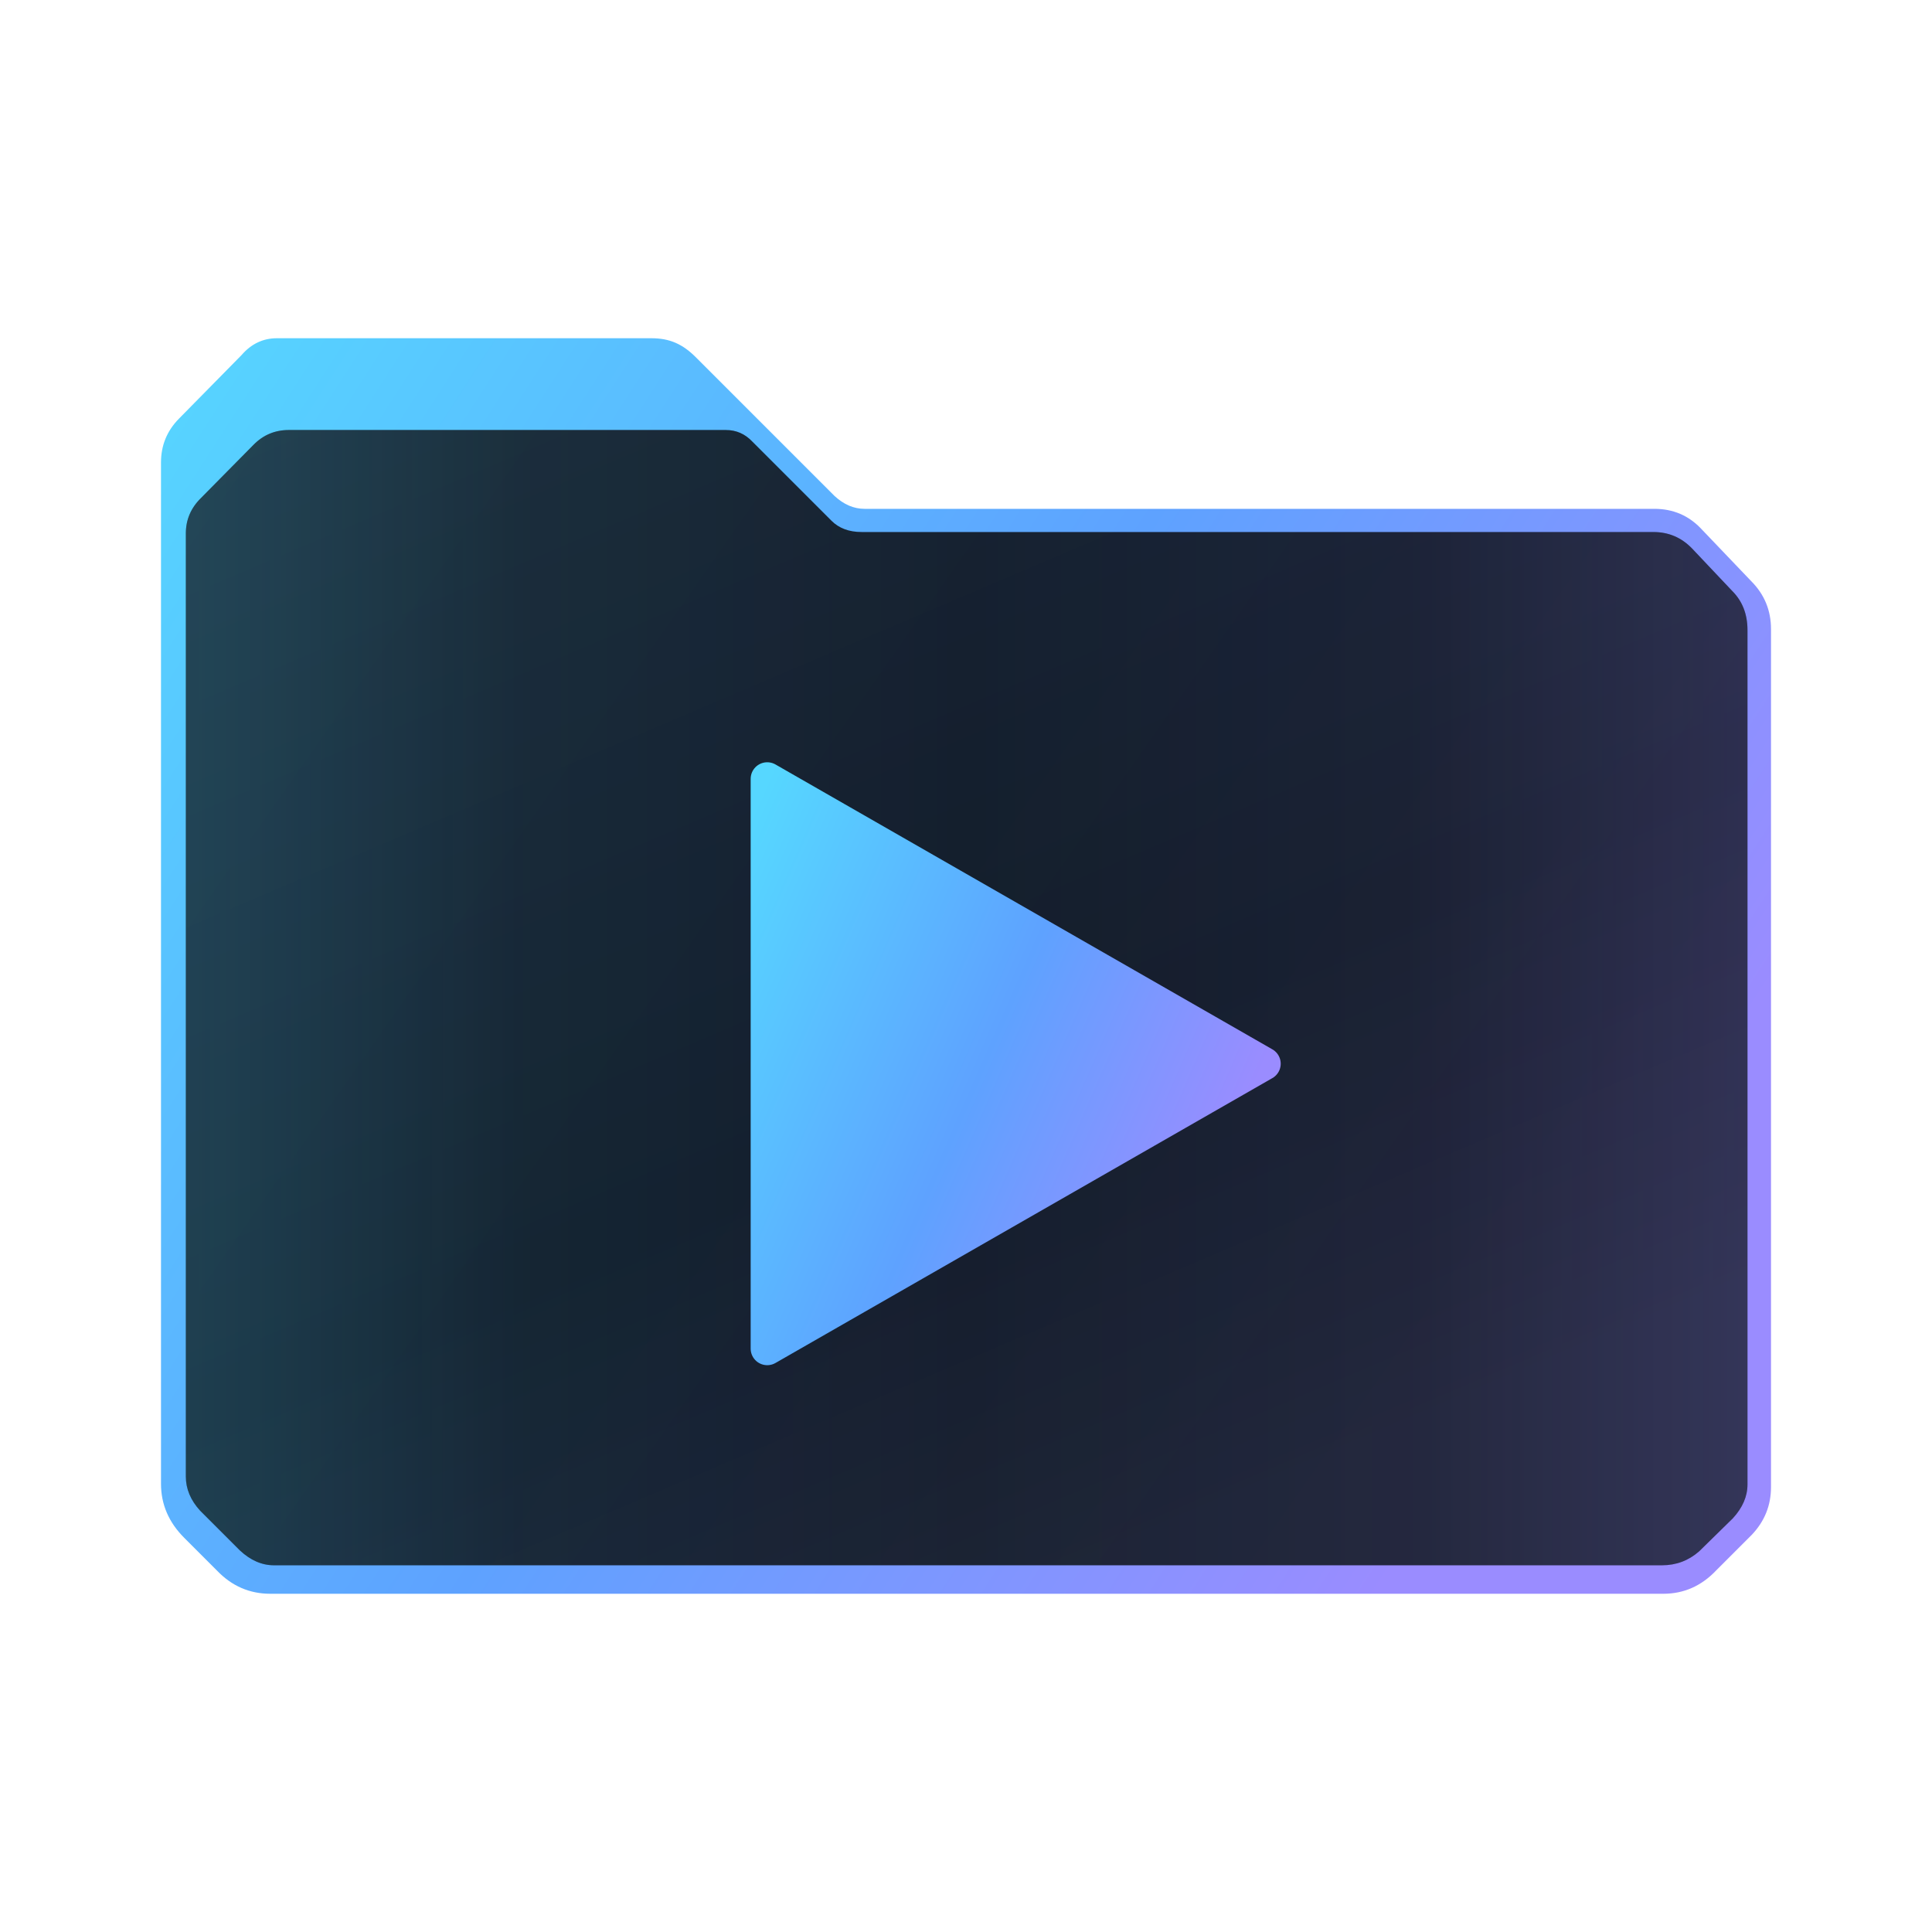
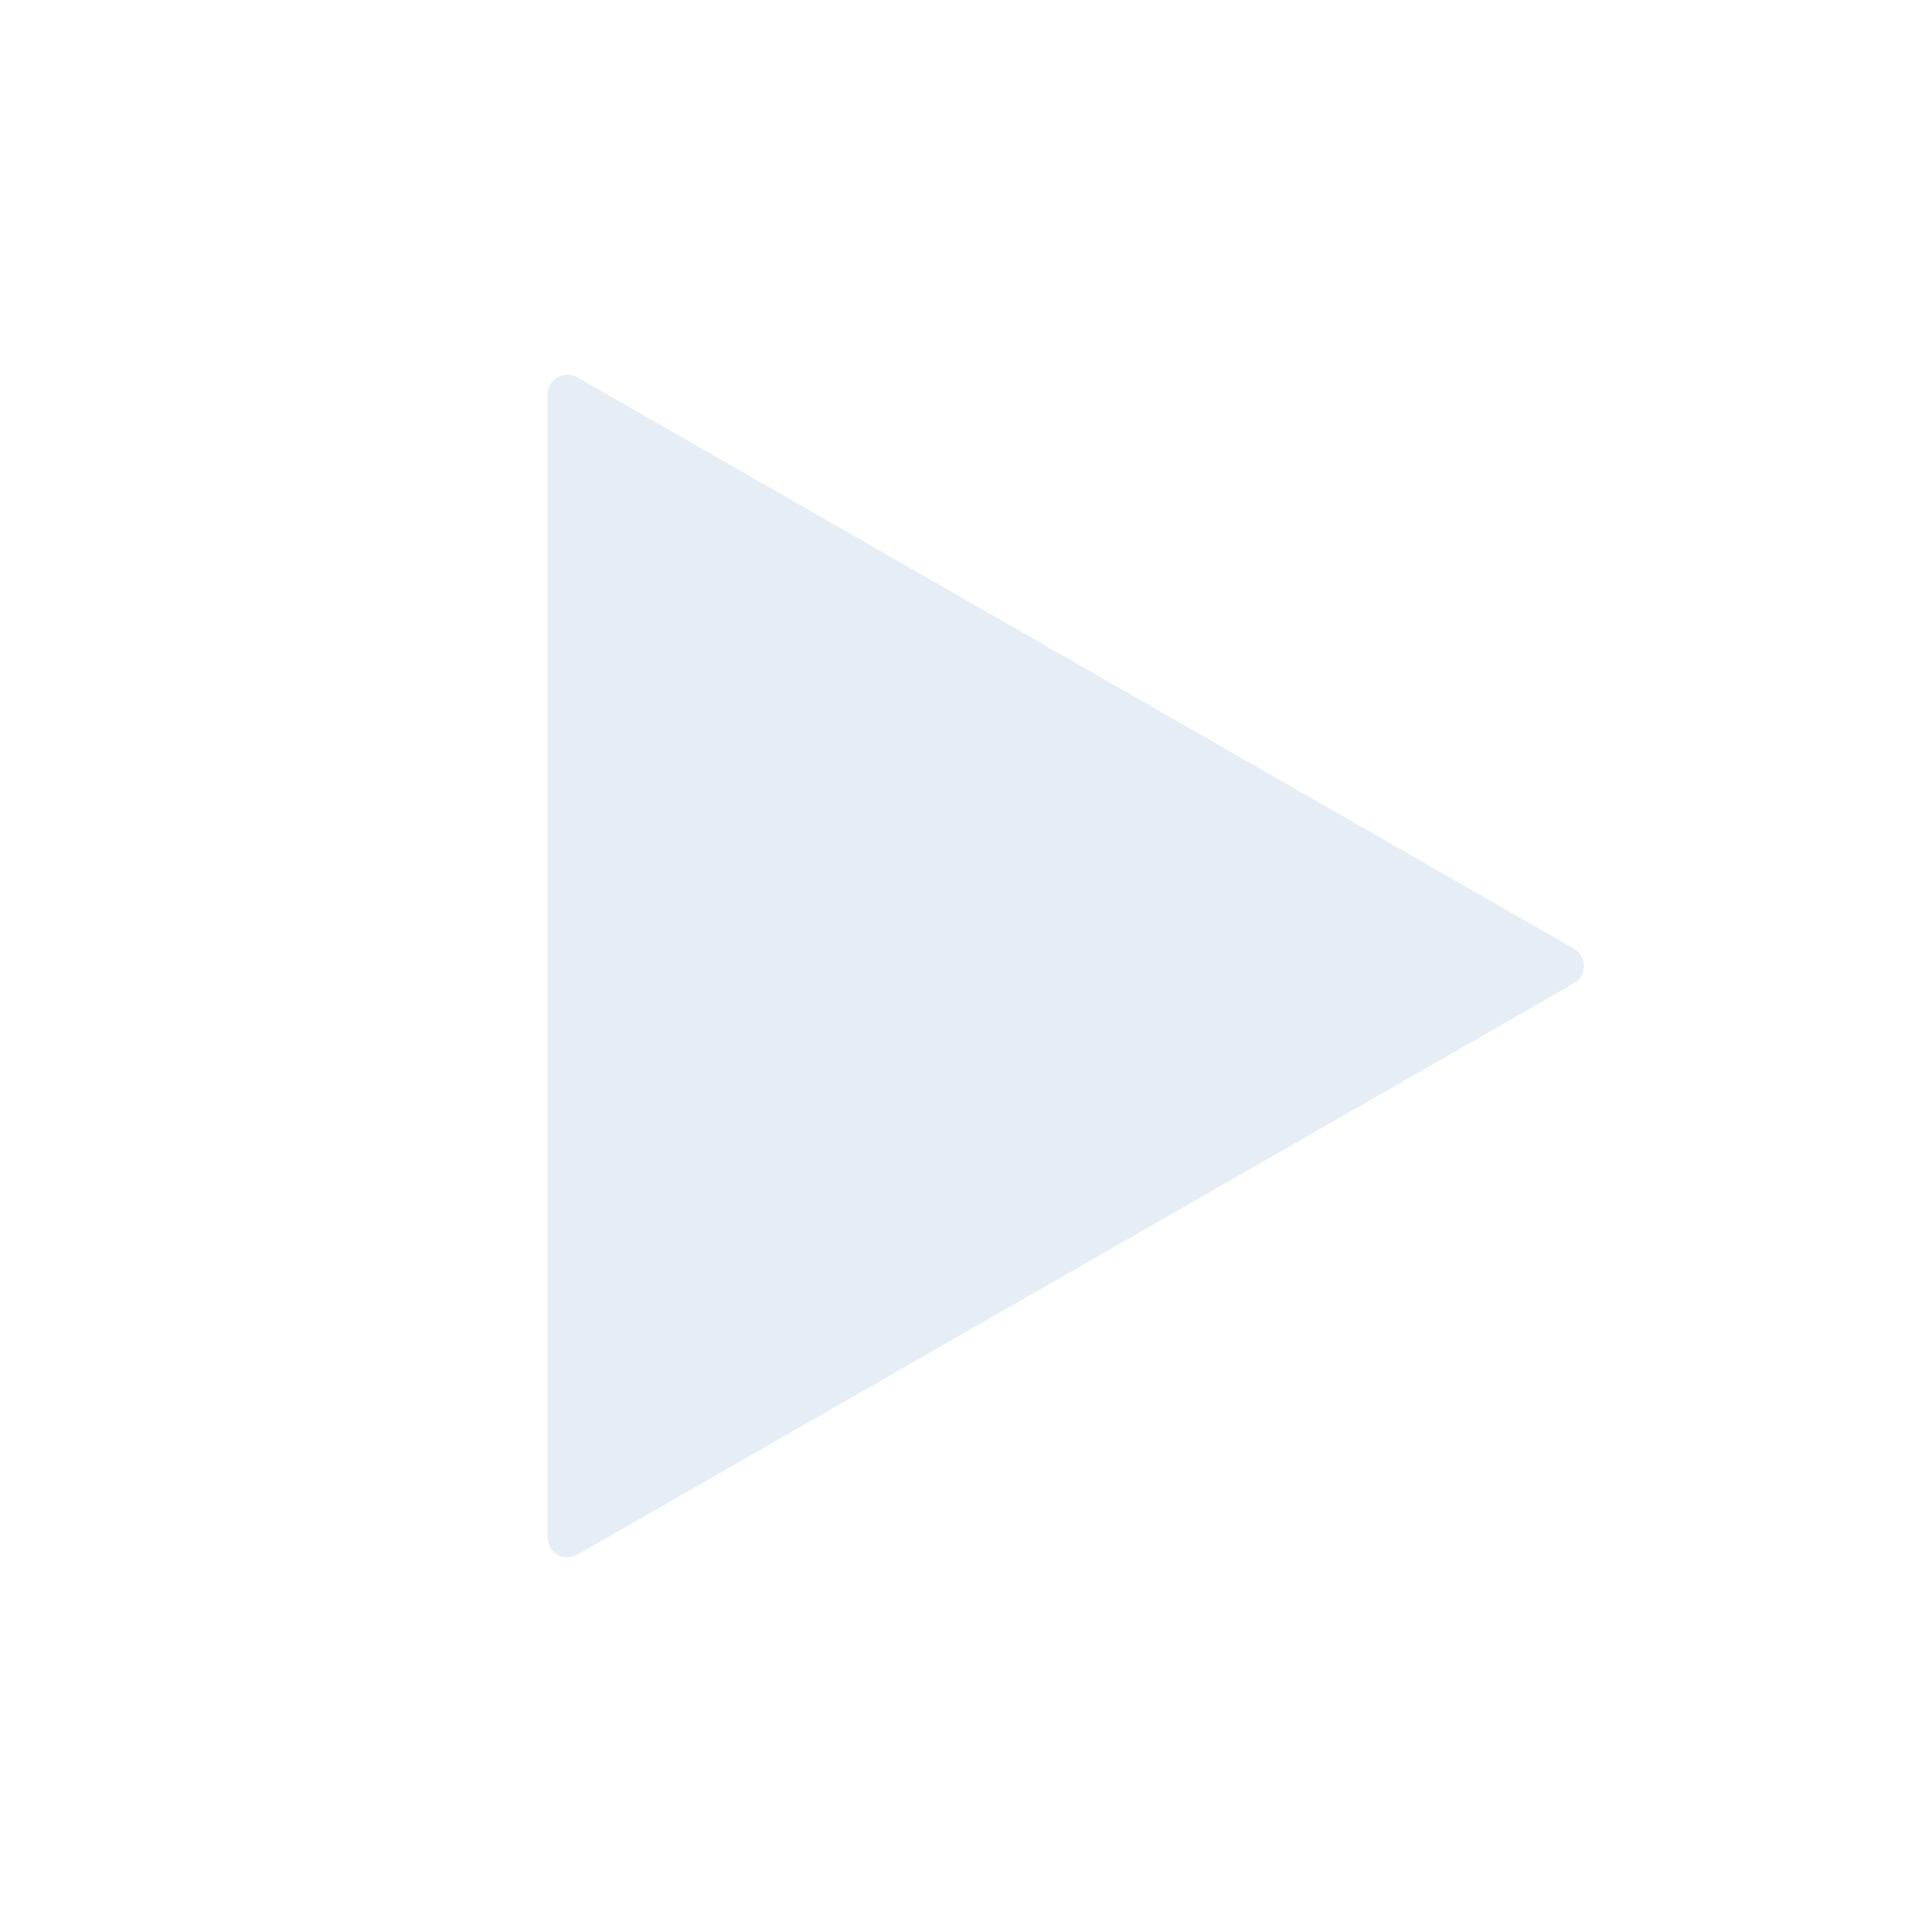
- <svg xmlns="http://www.w3.org/2000/svg" id="svg14" width="24" height="24" viewBox="0 0 24 24">
+ <svg xmlns="http://www.w3.org/2000/svg" width="24" height="24" viewBox="0 0 24 24">
  <style id="current-color-scheme" type="text/css">
 .ColorScheme-Text { color:#e7edf5; }
 .ColorScheme-Background { color:#0c1118; }
 .ColorScheme-Highlight { color:#5ea2ff; }
 .ColorScheme-HighlightedText { color:#081018; }
 .ColorScheme-PositiveText { color:#79d97f; }
 .ColorScheme-NeutralText { color:#f2c46b; }
 .ColorScheme-NegativeText { color:#ff718c; }
-  .HoloNight-background { color:#0c1118; }
-  .HoloNight-surface { color:#131a24; }
-  .HoloNight-accentCyan { color:#56d7ff; }
-  .HoloNight-accentBlue { color:#5ea2ff; }
-  .HoloNight-accentViolet { color:#9a8cff; }
</style>
-   <defs id="defs10">
-     <linearGradient id="rim" x1="0" x2="1" y1="0" y2=".5">
-       <stop id="stop1" class="HoloNight-accentCyan" offset="0" stop-color="currentColor" />
-       <stop id="stop2" class="HoloNight-accentBlue" offset=".55" stop-color="currentColor" />
-       <stop id="stop3" class="HoloNight-accentViolet" offset="1" stop-color="currentColor" />
-     </linearGradient>
-     <linearGradient id="face" x1="0" x2=".6" y1="0" y2="1">
-       <stop id="stop4" class="HoloNight-surface" offset="0" stop-color="currentColor" />
-       <stop id="stop5" offset=".65" stop-color="currentColor" class="HoloNight-background" />
-       <stop id="stop6" class="HoloNight-surface" offset="1" stop-color="currentColor" />
-     </linearGradient>
-     <linearGradient id="face-edge-light" x1="0" x2="1" y1="0" y2="0">
-       <stop id="face-edge-left" class="HoloNight-accentCyan" offset="0" stop-color="currentColor" stop-opacity=".18" />
-       <stop id="face-edge-left-fade" class="HoloNight-accentCyan" offset=".22" stop-color="currentColor" stop-opacity=".045" />
-       <stop id="face-edge-center" class="HoloNight-accentBlue" offset=".5" stop-color="currentColor" stop-opacity="0" />
-       <stop id="face-edge-right-fade" class="HoloNight-accentViolet" offset=".78" stop-color="currentColor" stop-opacity=".045" />
-       <stop id="face-edge-right" class="HoloNight-accentViolet" offset="1" stop-color="currentColor" stop-opacity=".18" />
-     </linearGradient>
-   </defs>
-   <g id="artwork" transform="translate(12 12) scale(0.8230453) translate(-16 -15.525)">
-     <path id="folder" fill="url(#rim)" d="M5.6 6.05h5.65c.275 0 .475.085.685.3l2.08 2.08q.21.195.455.195h11.92q.425 0 .71.305l.75.785q.3.3.3.725v12.95q0 .415-.29.72l-.535.535q-.335.355-.8.355H5.5q-.47 0-.805-.35l-.495-.495q-.35-.35-.35-.815V7.925q0-.385.27-.66l.945-.96q.22-.255.535-.255" />
-     <path id="recessed-face" fill="url(#face)" d="M5.78 7.435h6.595q.235 0 .4.175l1.195 1.195q.17.17.455.17h11.95q.345 0 .585.25l.605.64q.23.23.23.59V23.35q0 .27-.22.51l-.51.5q-.24.21-.56.21H5.555q-.275 0-.515-.225l-.6-.6q-.215-.235-.215-.515V8.995q0-.31.23-.535l.79-.8q.22-.225.535-.225" />
-     <path id="face-tint" fill="url(#rim)" opacity=".08" d="M5.78 7.435h6.595q.235 0 .4.175l1.195 1.195q.17.17.455.17h11.95q.345 0 .585.25l.605.64q.23.23.23.59V23.35q0 .27-.22.51l-.51.5q-.24.21-.56.21H5.555q-.275 0-.515-.225l-.6-.6q-.215-.235-.215-.515V8.995q0-.31.23-.535l.79-.8q.22-.225.535-.225" />
-     <path id="face-edge-shading" fill="url(#face-edge-light)" d="M5.78 7.435h6.595q.235 0 .4.175l1.195 1.195q.17.17.455.17h11.95q.345 0 .585.25l.605.64q.23.23.23.59V23.35q0 .27-.22.51l-.51.5q-.24.21-.56.21H5.555q-.275 0-.515-.225l-.6-.6q-.215-.235-.215-.515V8.995q0-.31.23-.535l.79-.8q.22-.225.535-.225" />
-     <path id="videos" fill="url(#rim)" stroke="url(#rim)" stroke-width=".5" stroke-linejoin="round" stroke-linecap="round" d="M13 12.7l7.5 4.3-7.5 4.3Z" />
-   </g>
+   <path id="videos" class="ColorScheme-Text" fill="currentColor" stroke="currentColor" stroke-width=".303" stroke-linejoin="round" stroke-linecap="round" transform="translate(12 12) scale(1.65) translate(-16 -17)" d="M13 12.7l7.5 4.3-7.5 4.3Z" />
</svg>
